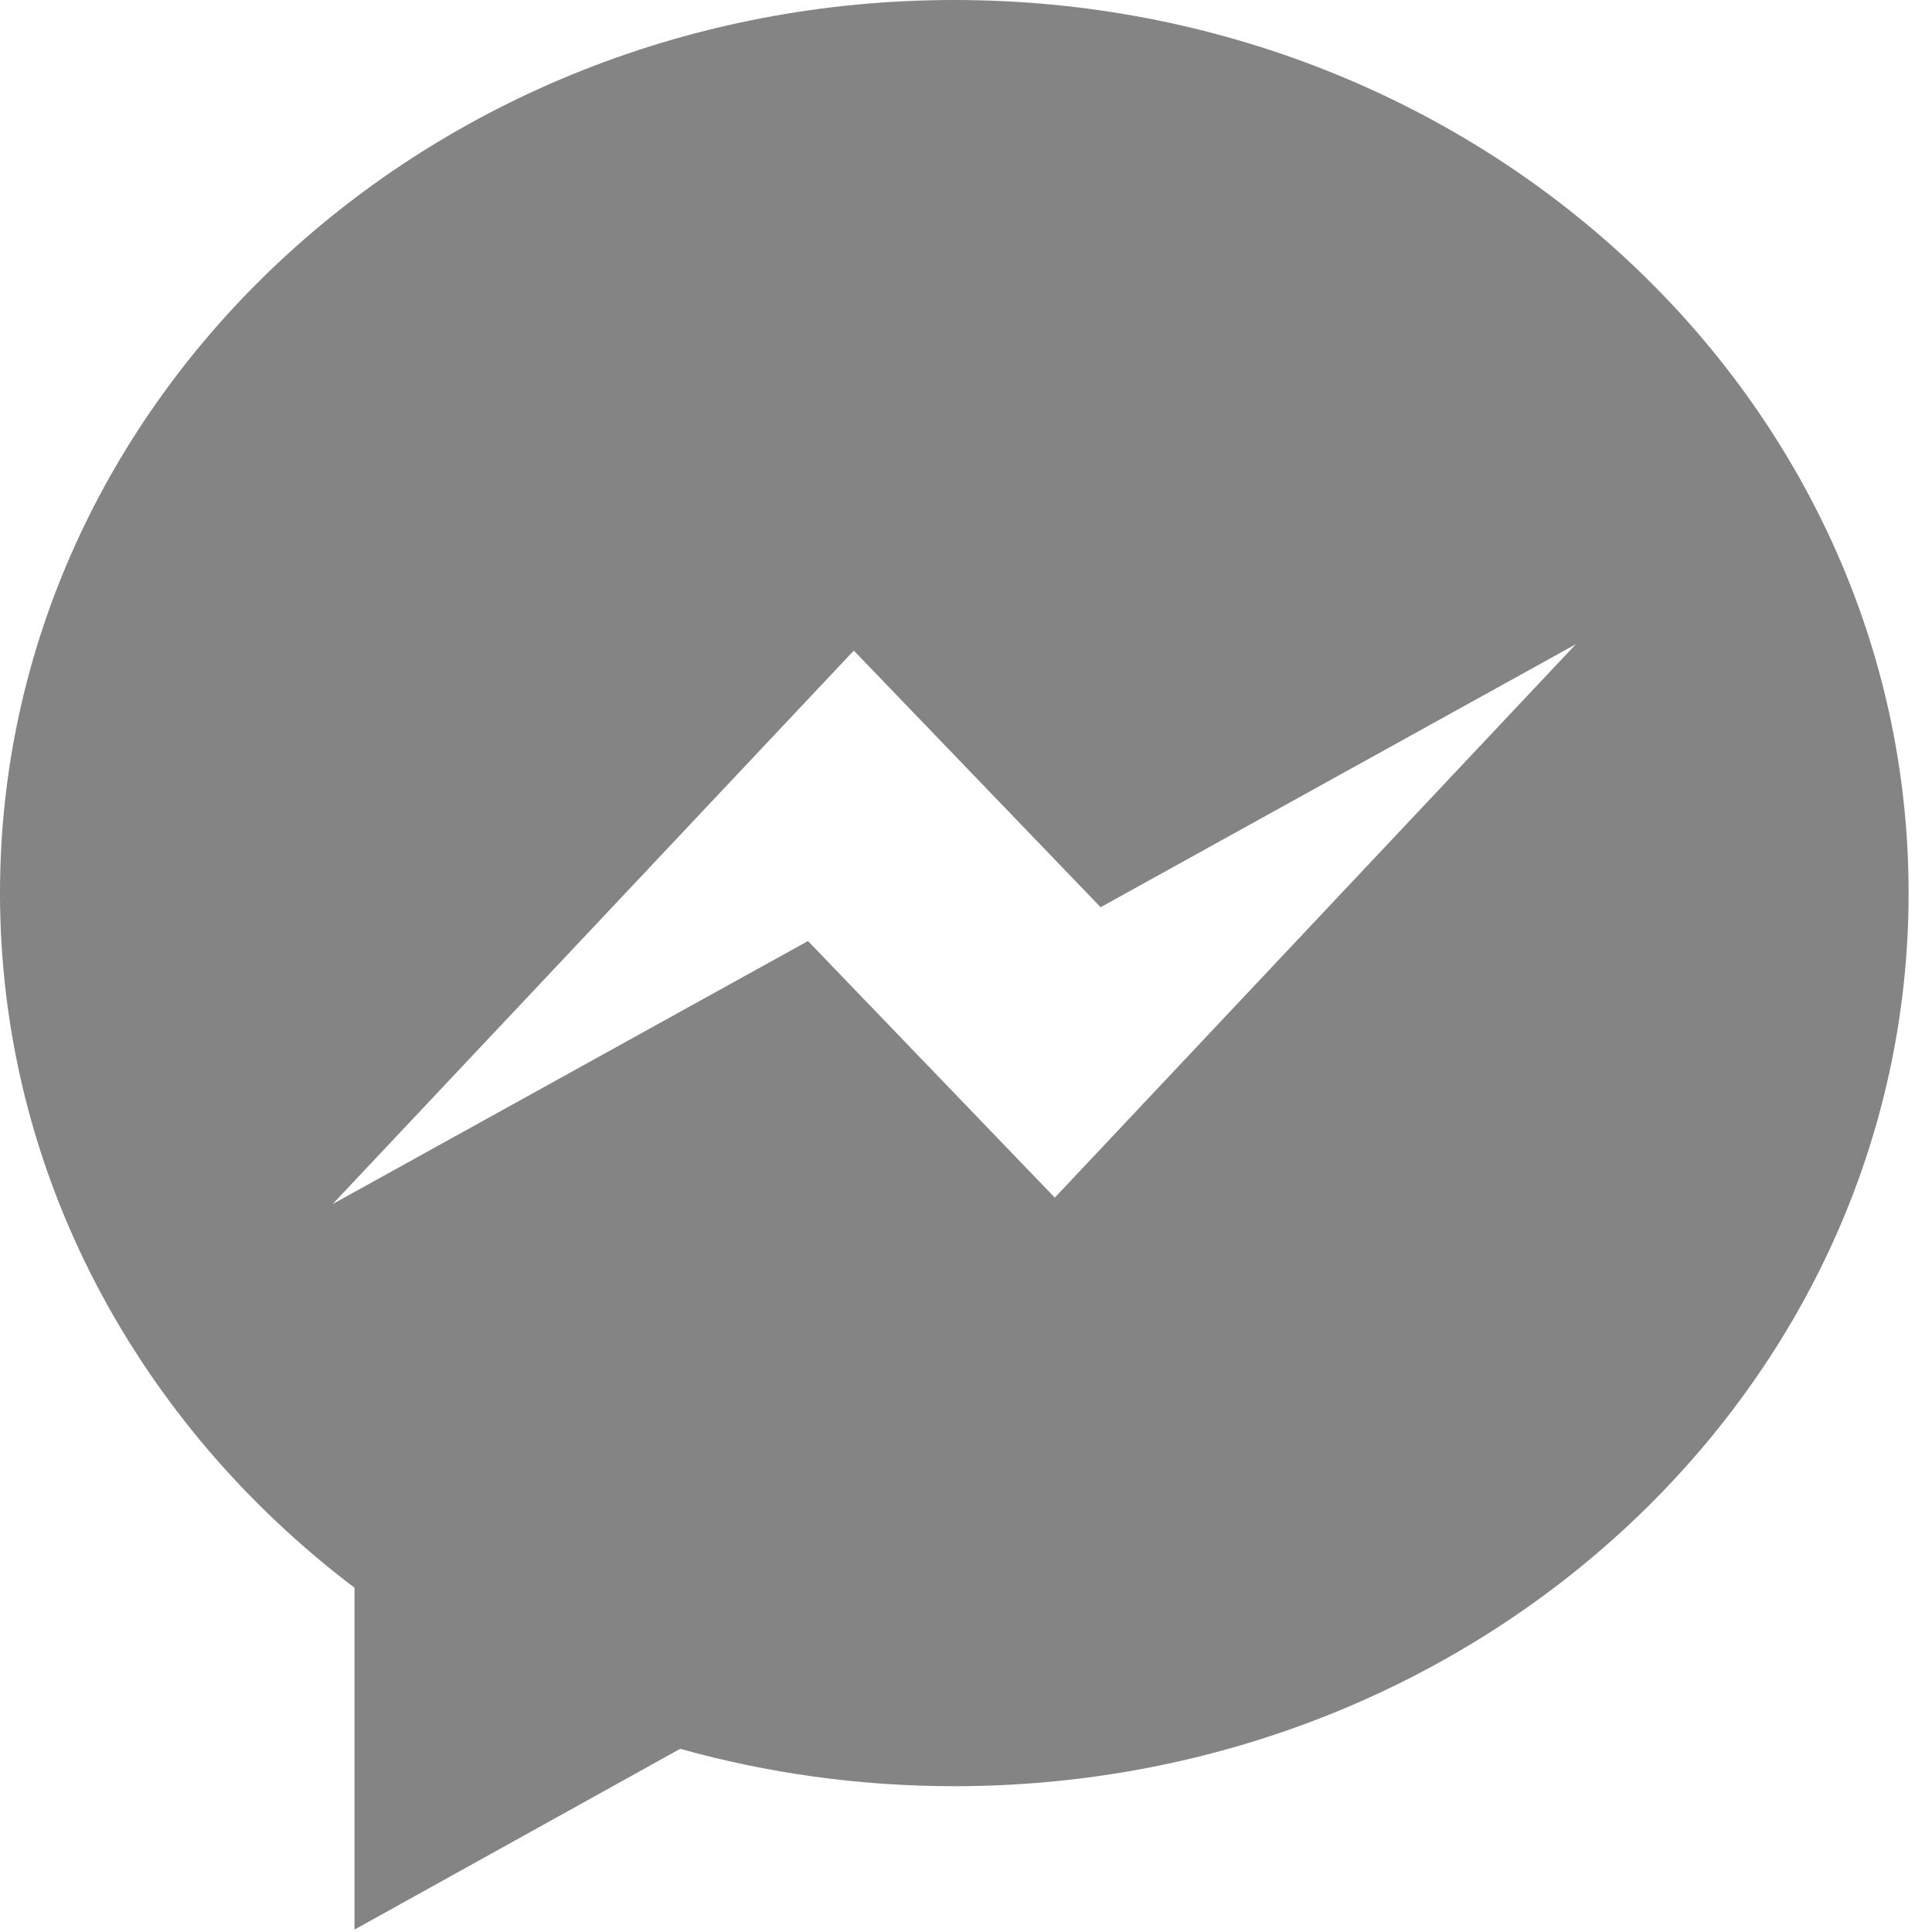
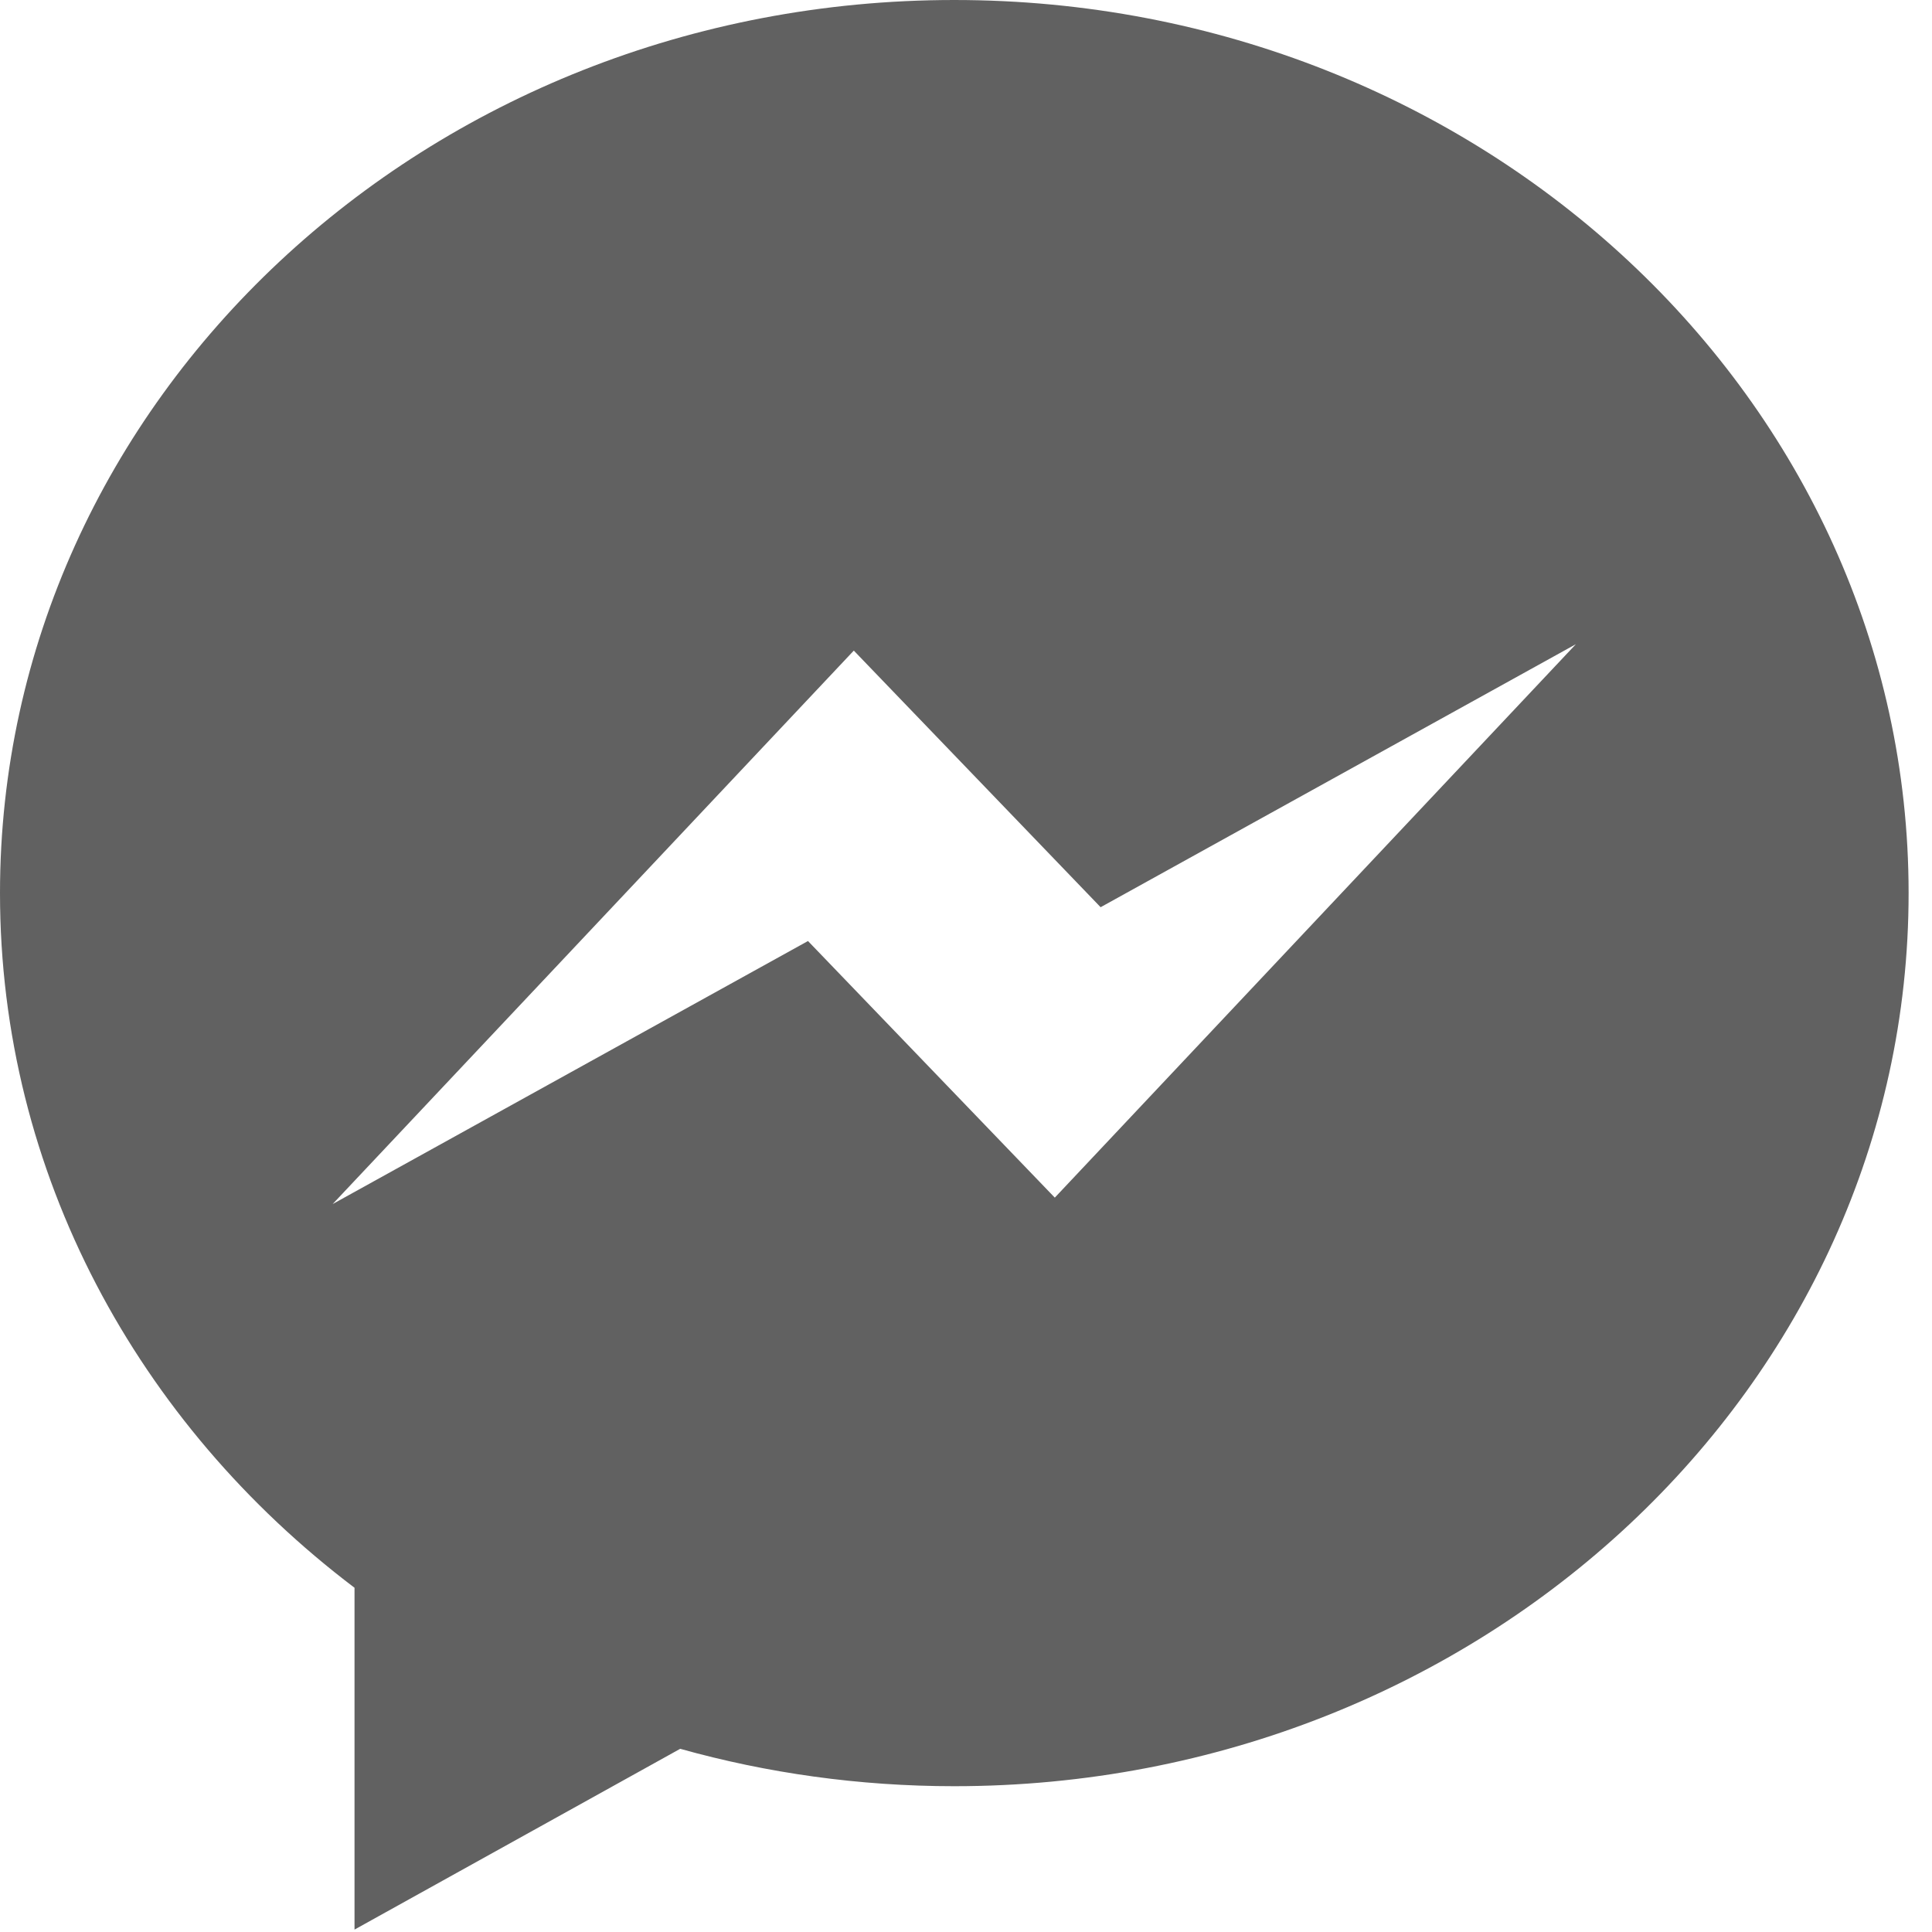
<svg xmlns="http://www.w3.org/2000/svg" width="28px" height="28px" viewBox="0 0 28 28" version="1.1">
  <defs />
  <g id="UI" stroke="none" stroke-width="1" fill="none" fill-rule="evenodd">
-     <g id="Search-Results" transform="translate(-310, -576)" fill="#848484">
+     <g id="Search-Results" transform="translate(-310, -576)" fill="#616161">
      <g id="Card-Expanded" transform="translate(270, 194)">
        <g id="messengerIcon" transform="translate(40, 382)">
          <g id="Messenger_Mark">
            <path d="M13.83,0 C6.192,0 0,5.795 0,12.943 C0,17.01 2.004,20.638 5.138,23.011 L5.138,27.965 L9.858,25.345 C11.116,25.697 12.45,25.887 13.83,25.887 C21.469,25.887 27.661,20.092 27.661,12.943 C27.661,5.795 21.469,0 13.83,0 Z M15.287,17.357 L11.71,13.638 L4.821,17.45 L12.374,9.429 L15.951,13.148 L22.839,9.336 L15.287,17.357 Z" id="Bubble_Shape" />
          </g>
        </g>
      </g>
    </g>
  </g>
</svg>
